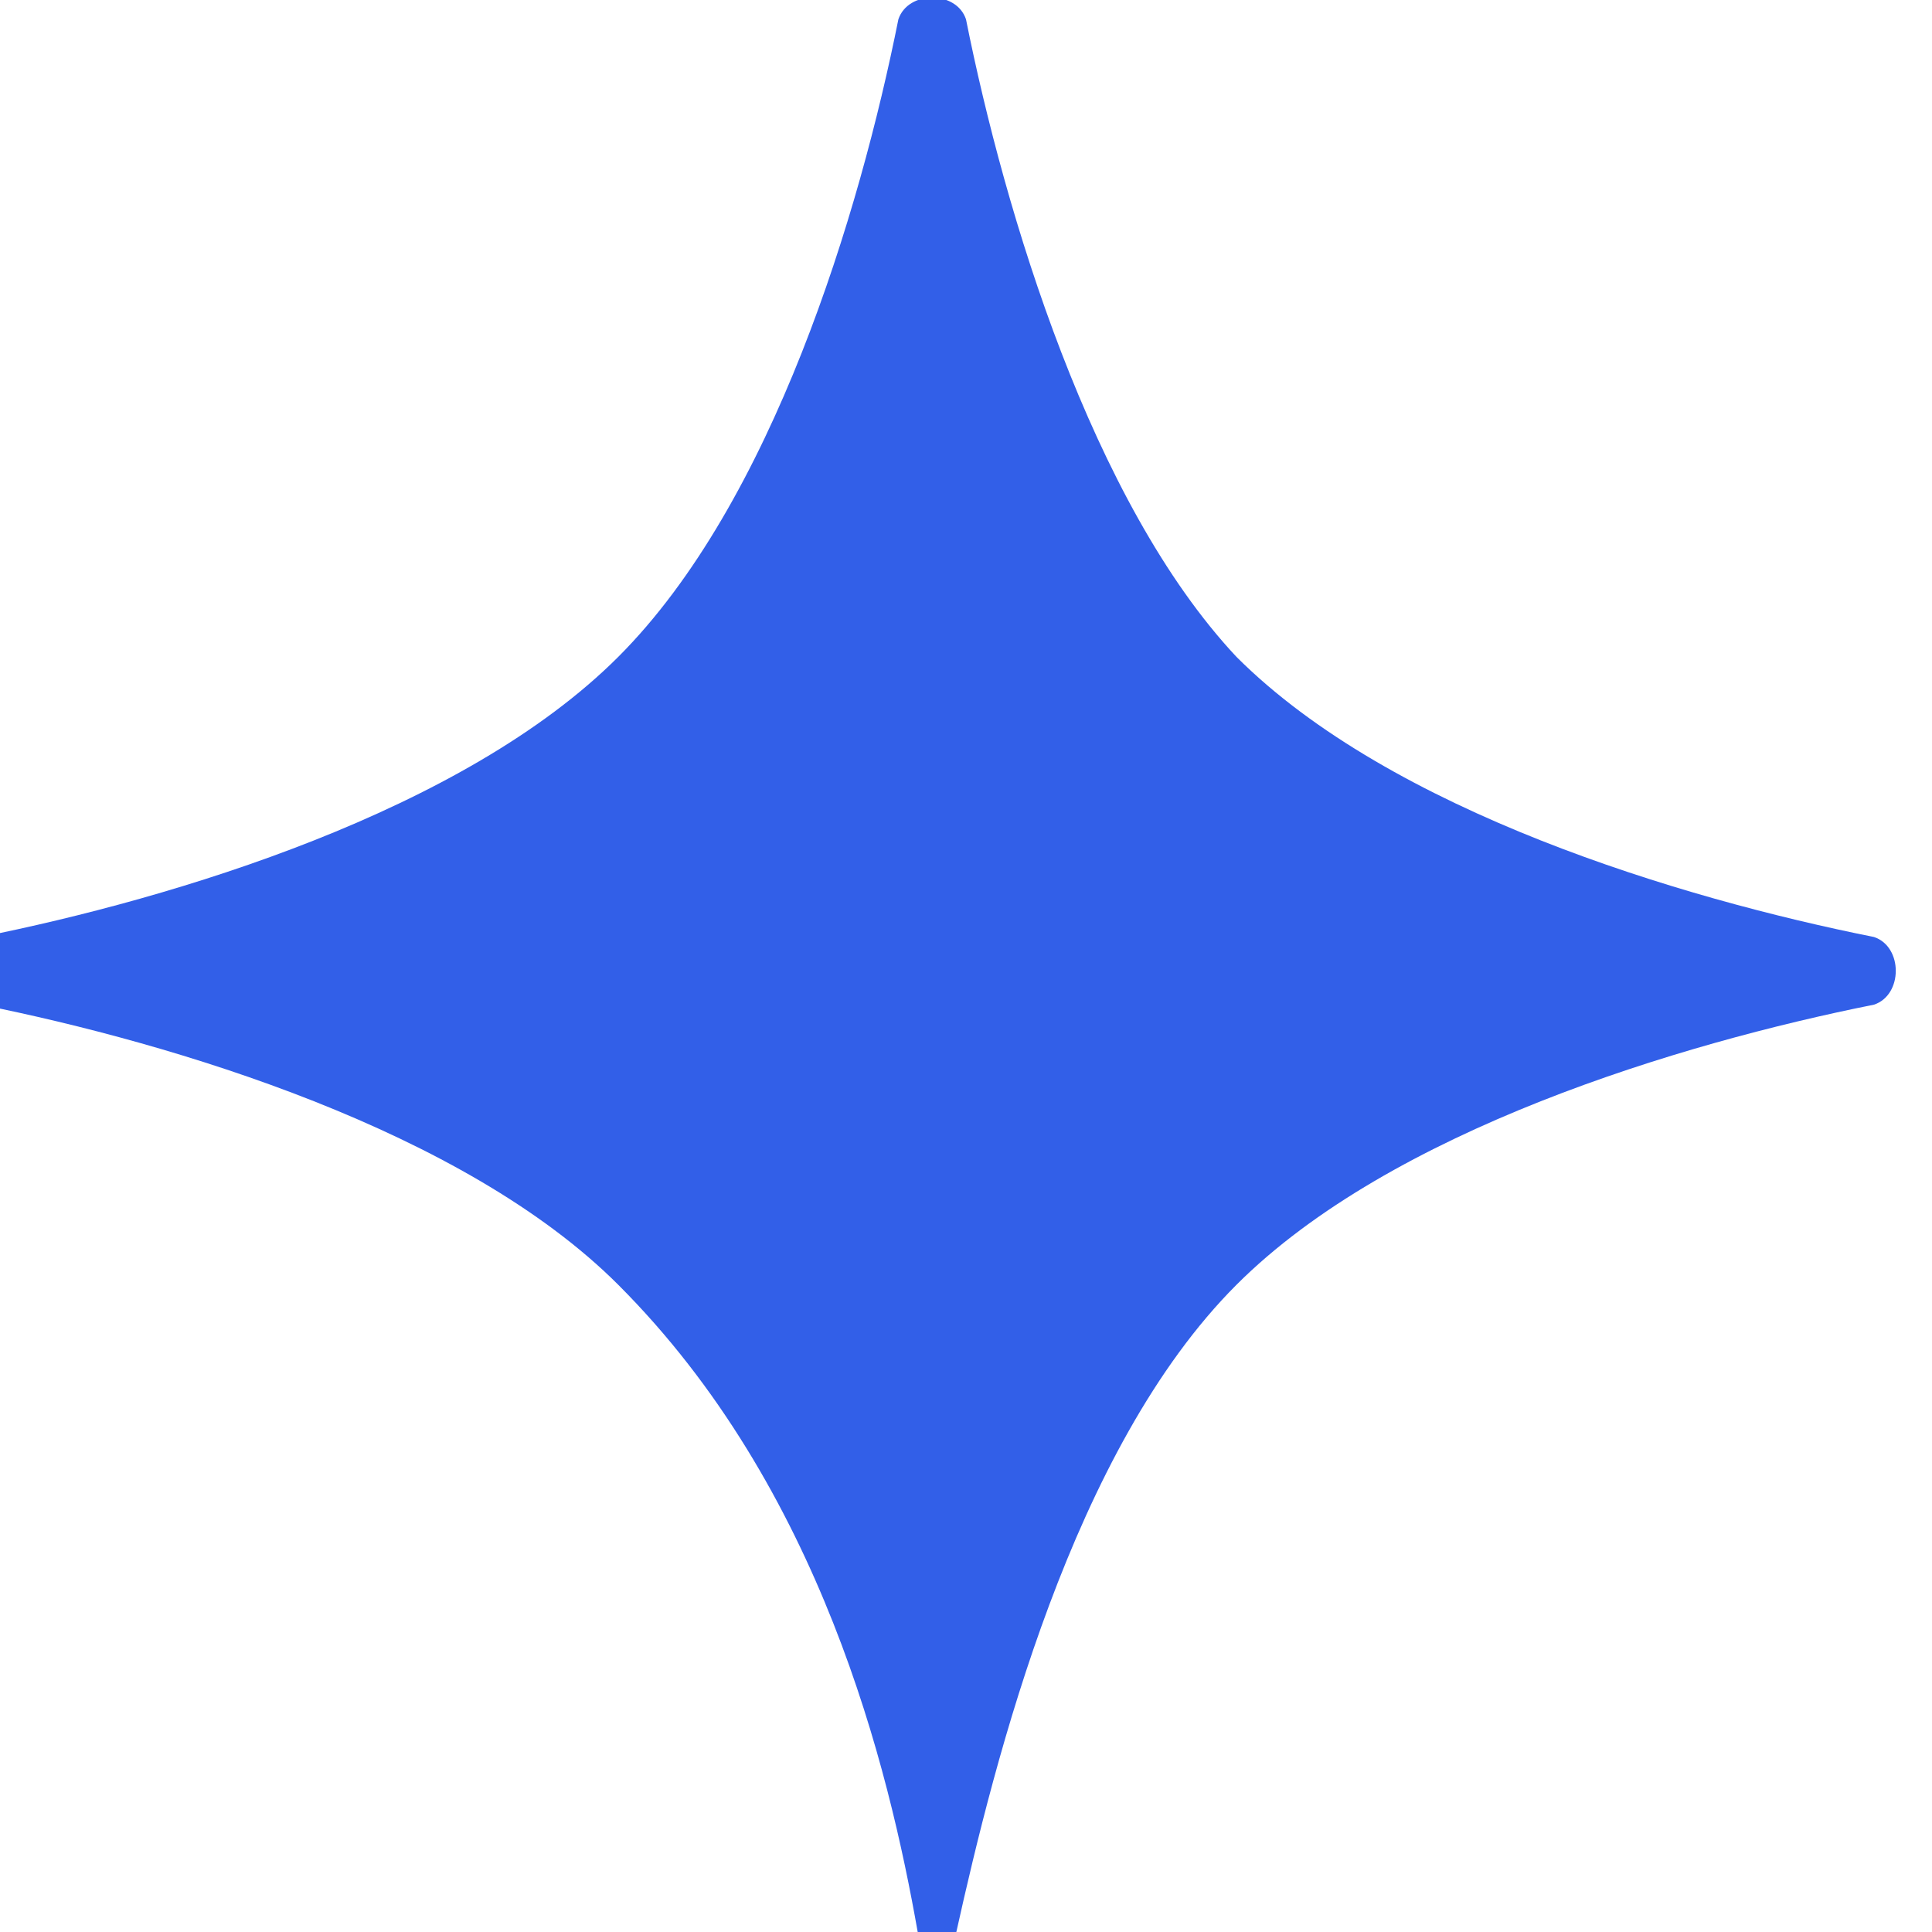
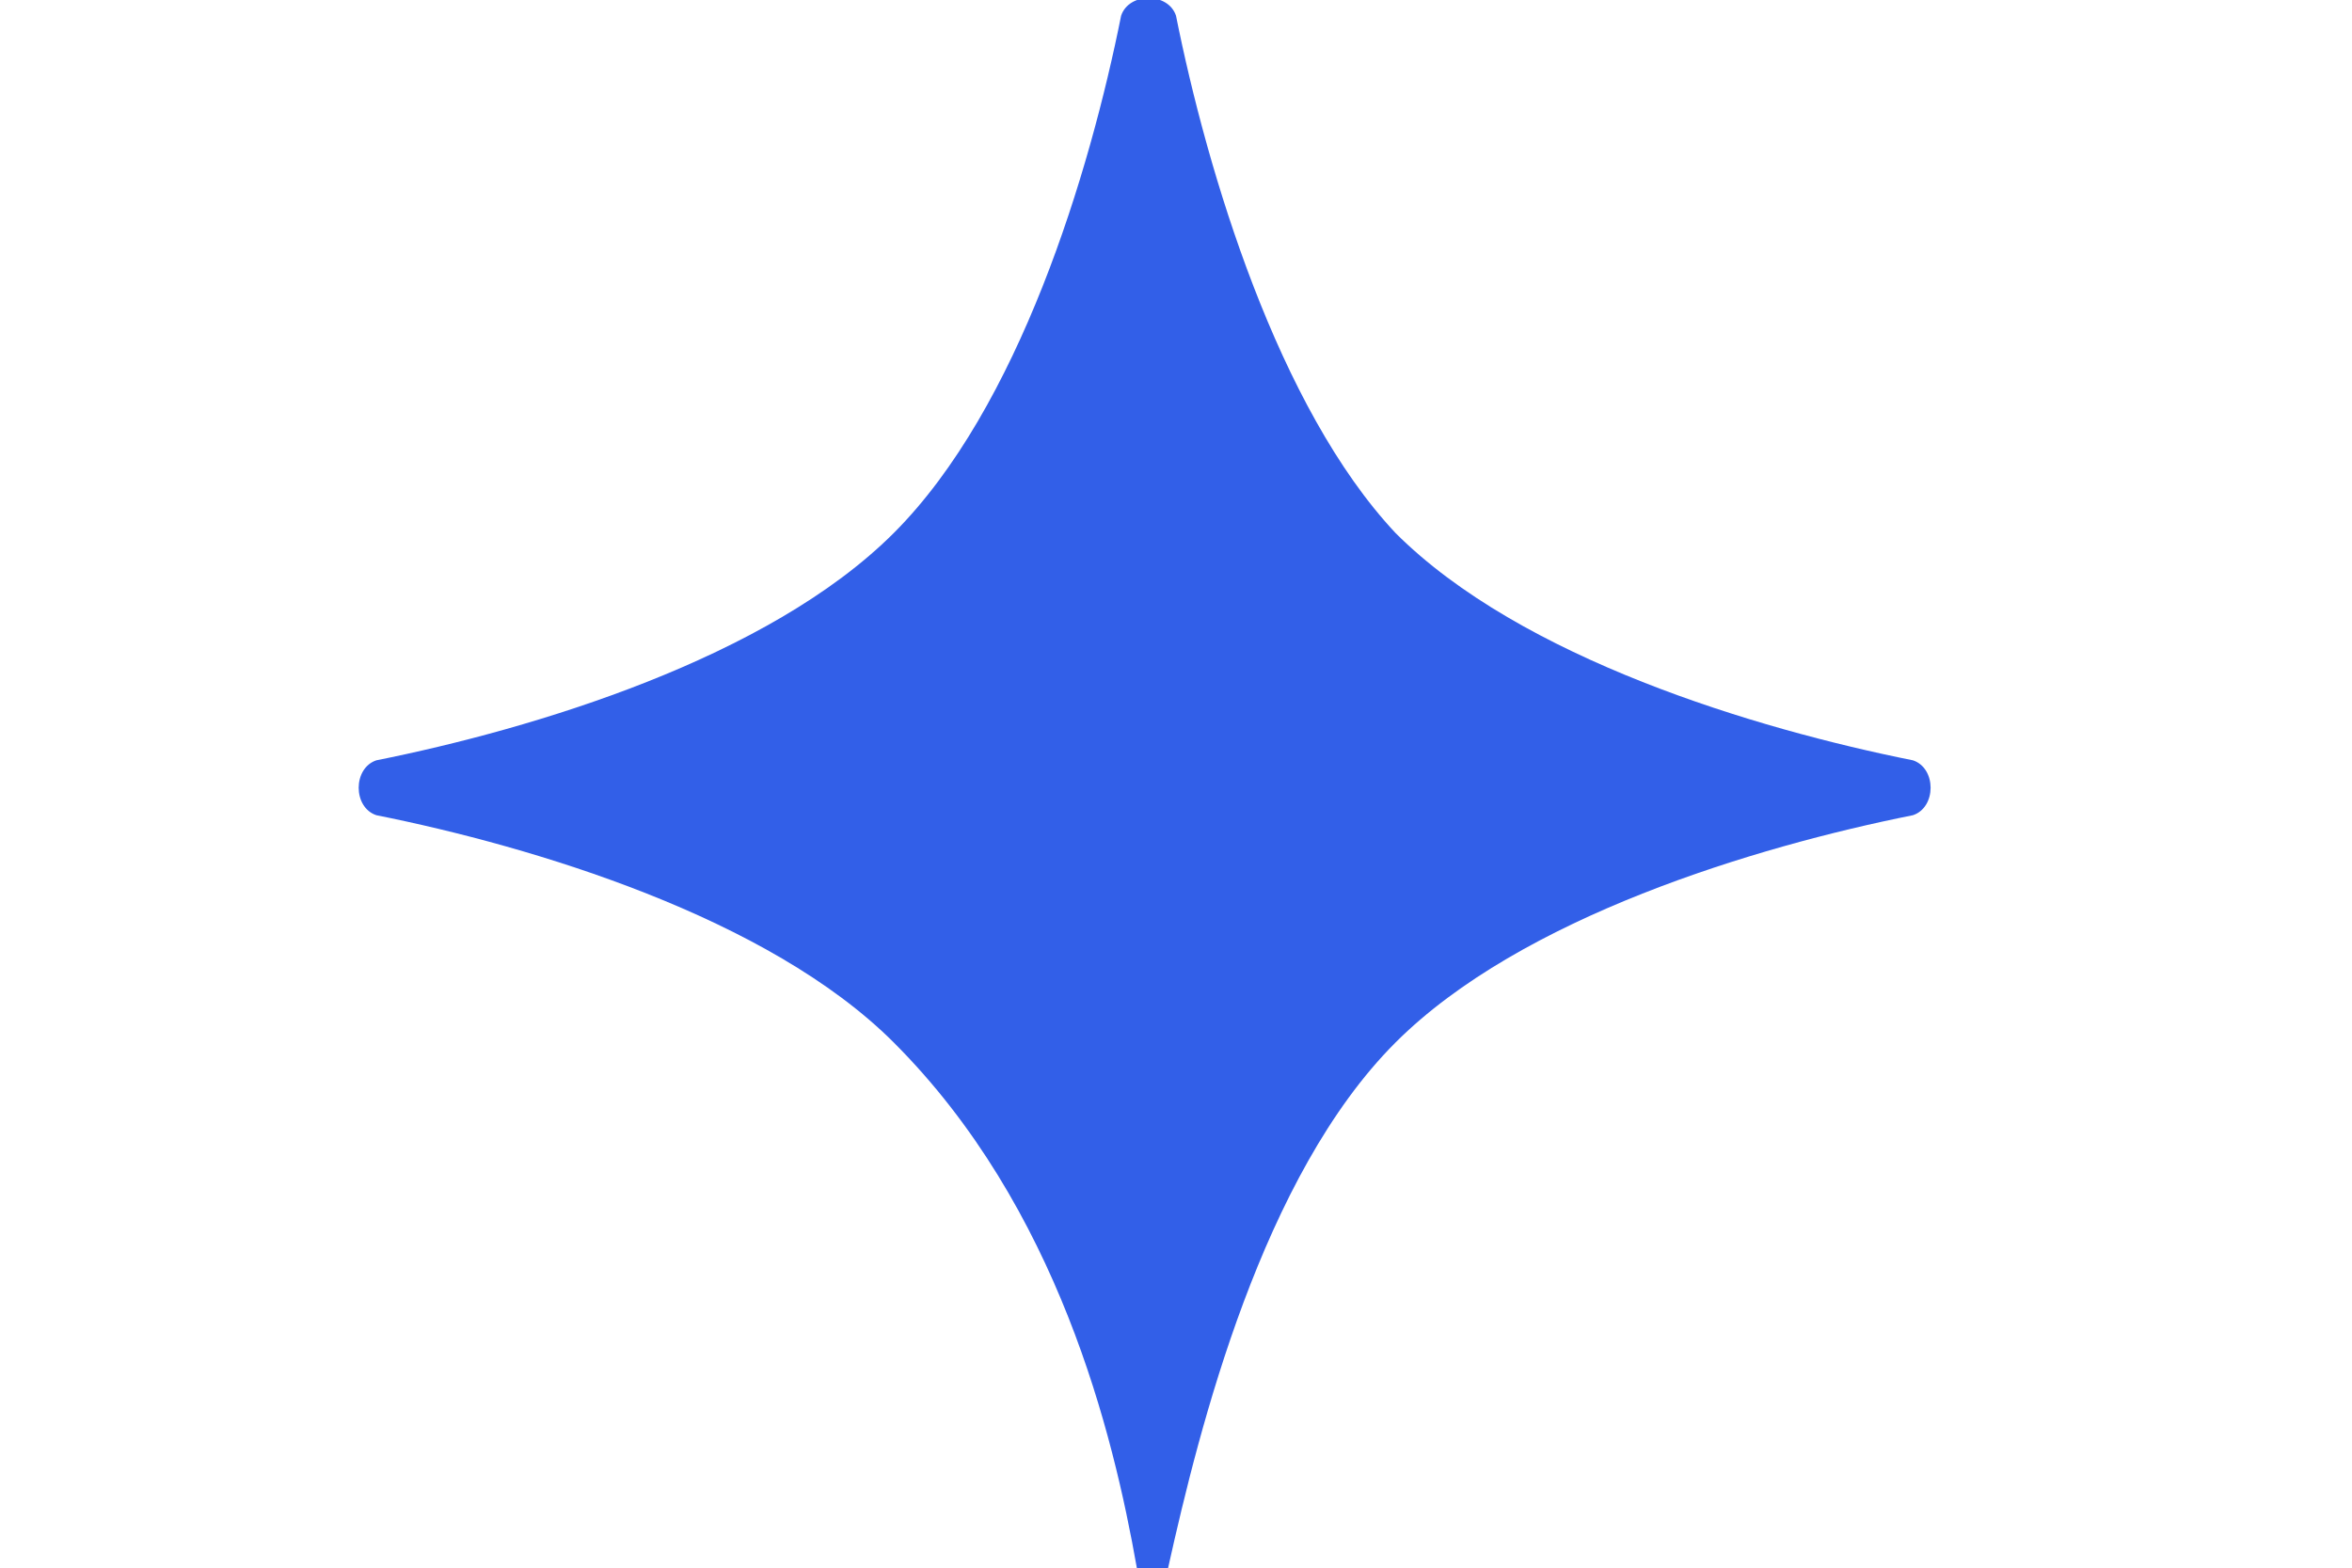
- <svg xmlns="http://www.w3.org/2000/svg" version="1.1" viewBox="0 0 20 20">
+ <svg xmlns="http://www.w3.org/2000/svg" version="1.1" viewBox="0 0 20 20" width="2940" height="1960">
  <style>.st0{fill:#325FE8;}</style>
  <path class="st0" d="M10,0.2c-0.1-0.3-0.6-0.3-0.7,0c-0.4,2-1.3,5-2.9,6.6C4.8,8.4,1.8,9.3-0.2,9.7c-0.3,0.1-0.3,0.6,0,0.7     c2,0.4,5,1.3,6.6,2.9c2.1,2.1,2.8,5,3.1,6.7c0,0.1,0.4,0.1,0.4,0c0.4-1.8,1.2-5,2.9-6.7c1.6-1.6,4.6-2.5,6.6-2.9     c0.3-0.1,0.3-0.6,0-0.7c-2-0.4-5-1.3-6.6-2.9C11.3,5.2,10.4,2.2,10,0.2z" />
</svg>
